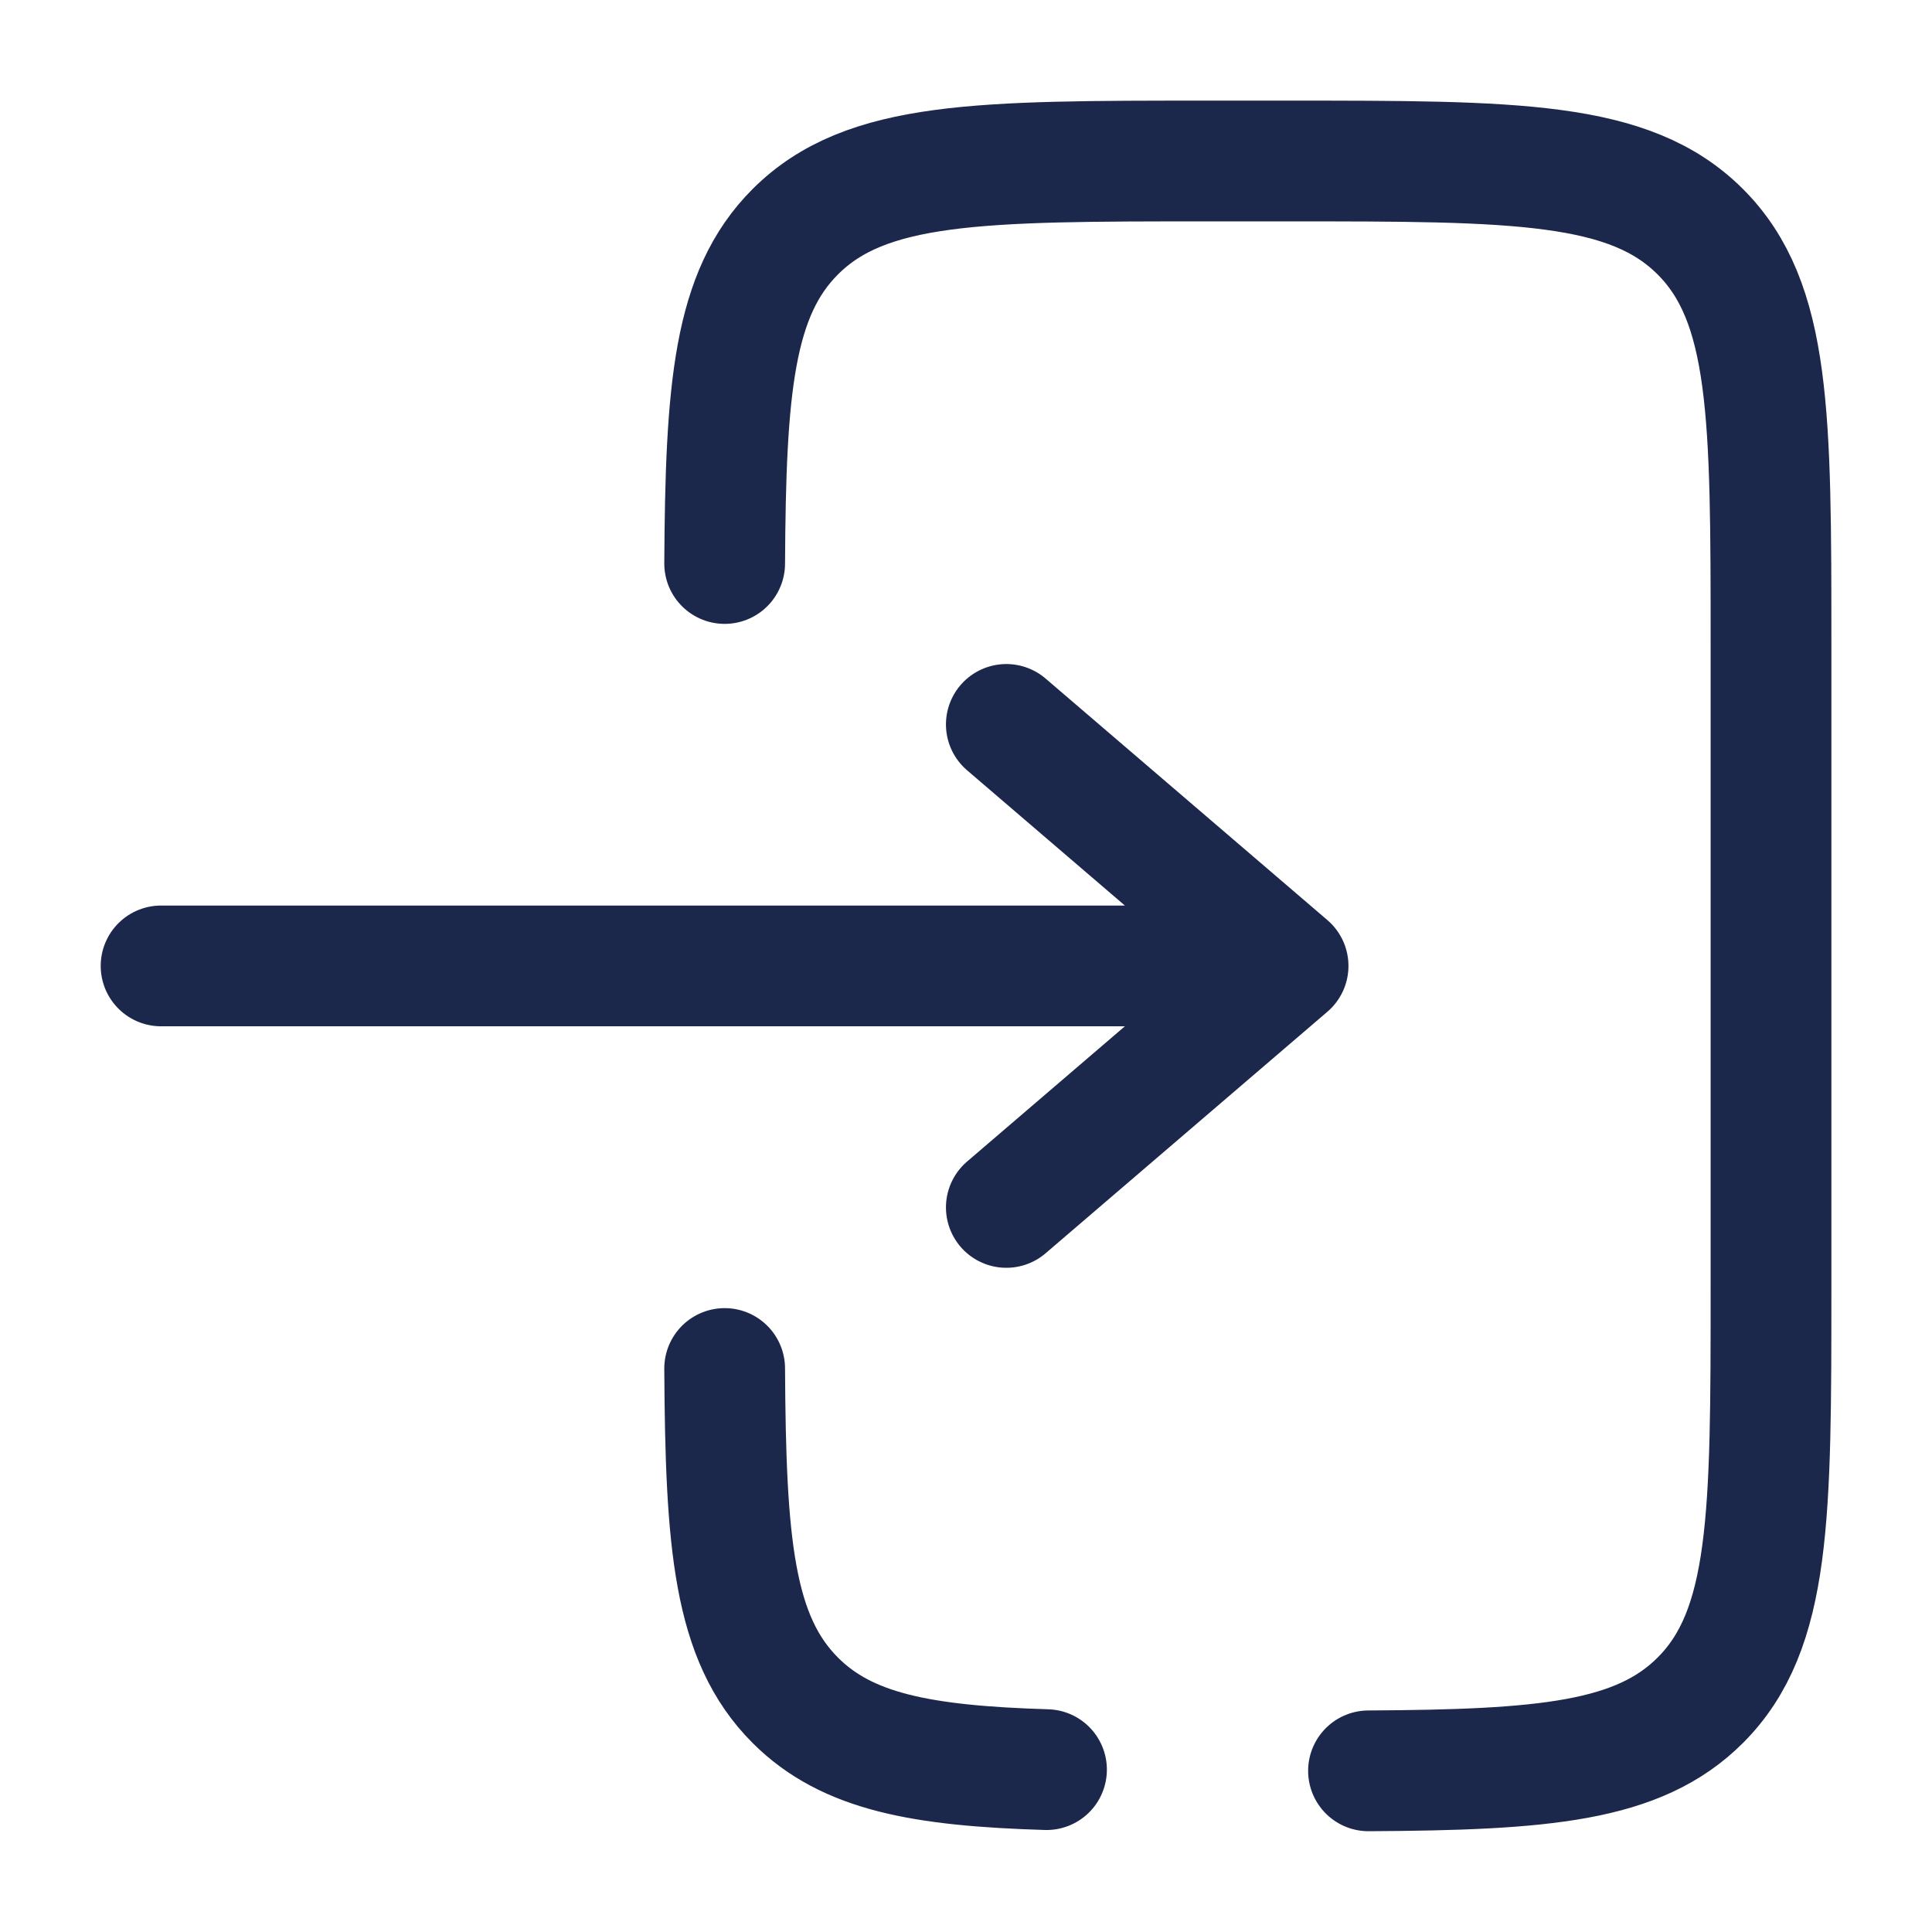
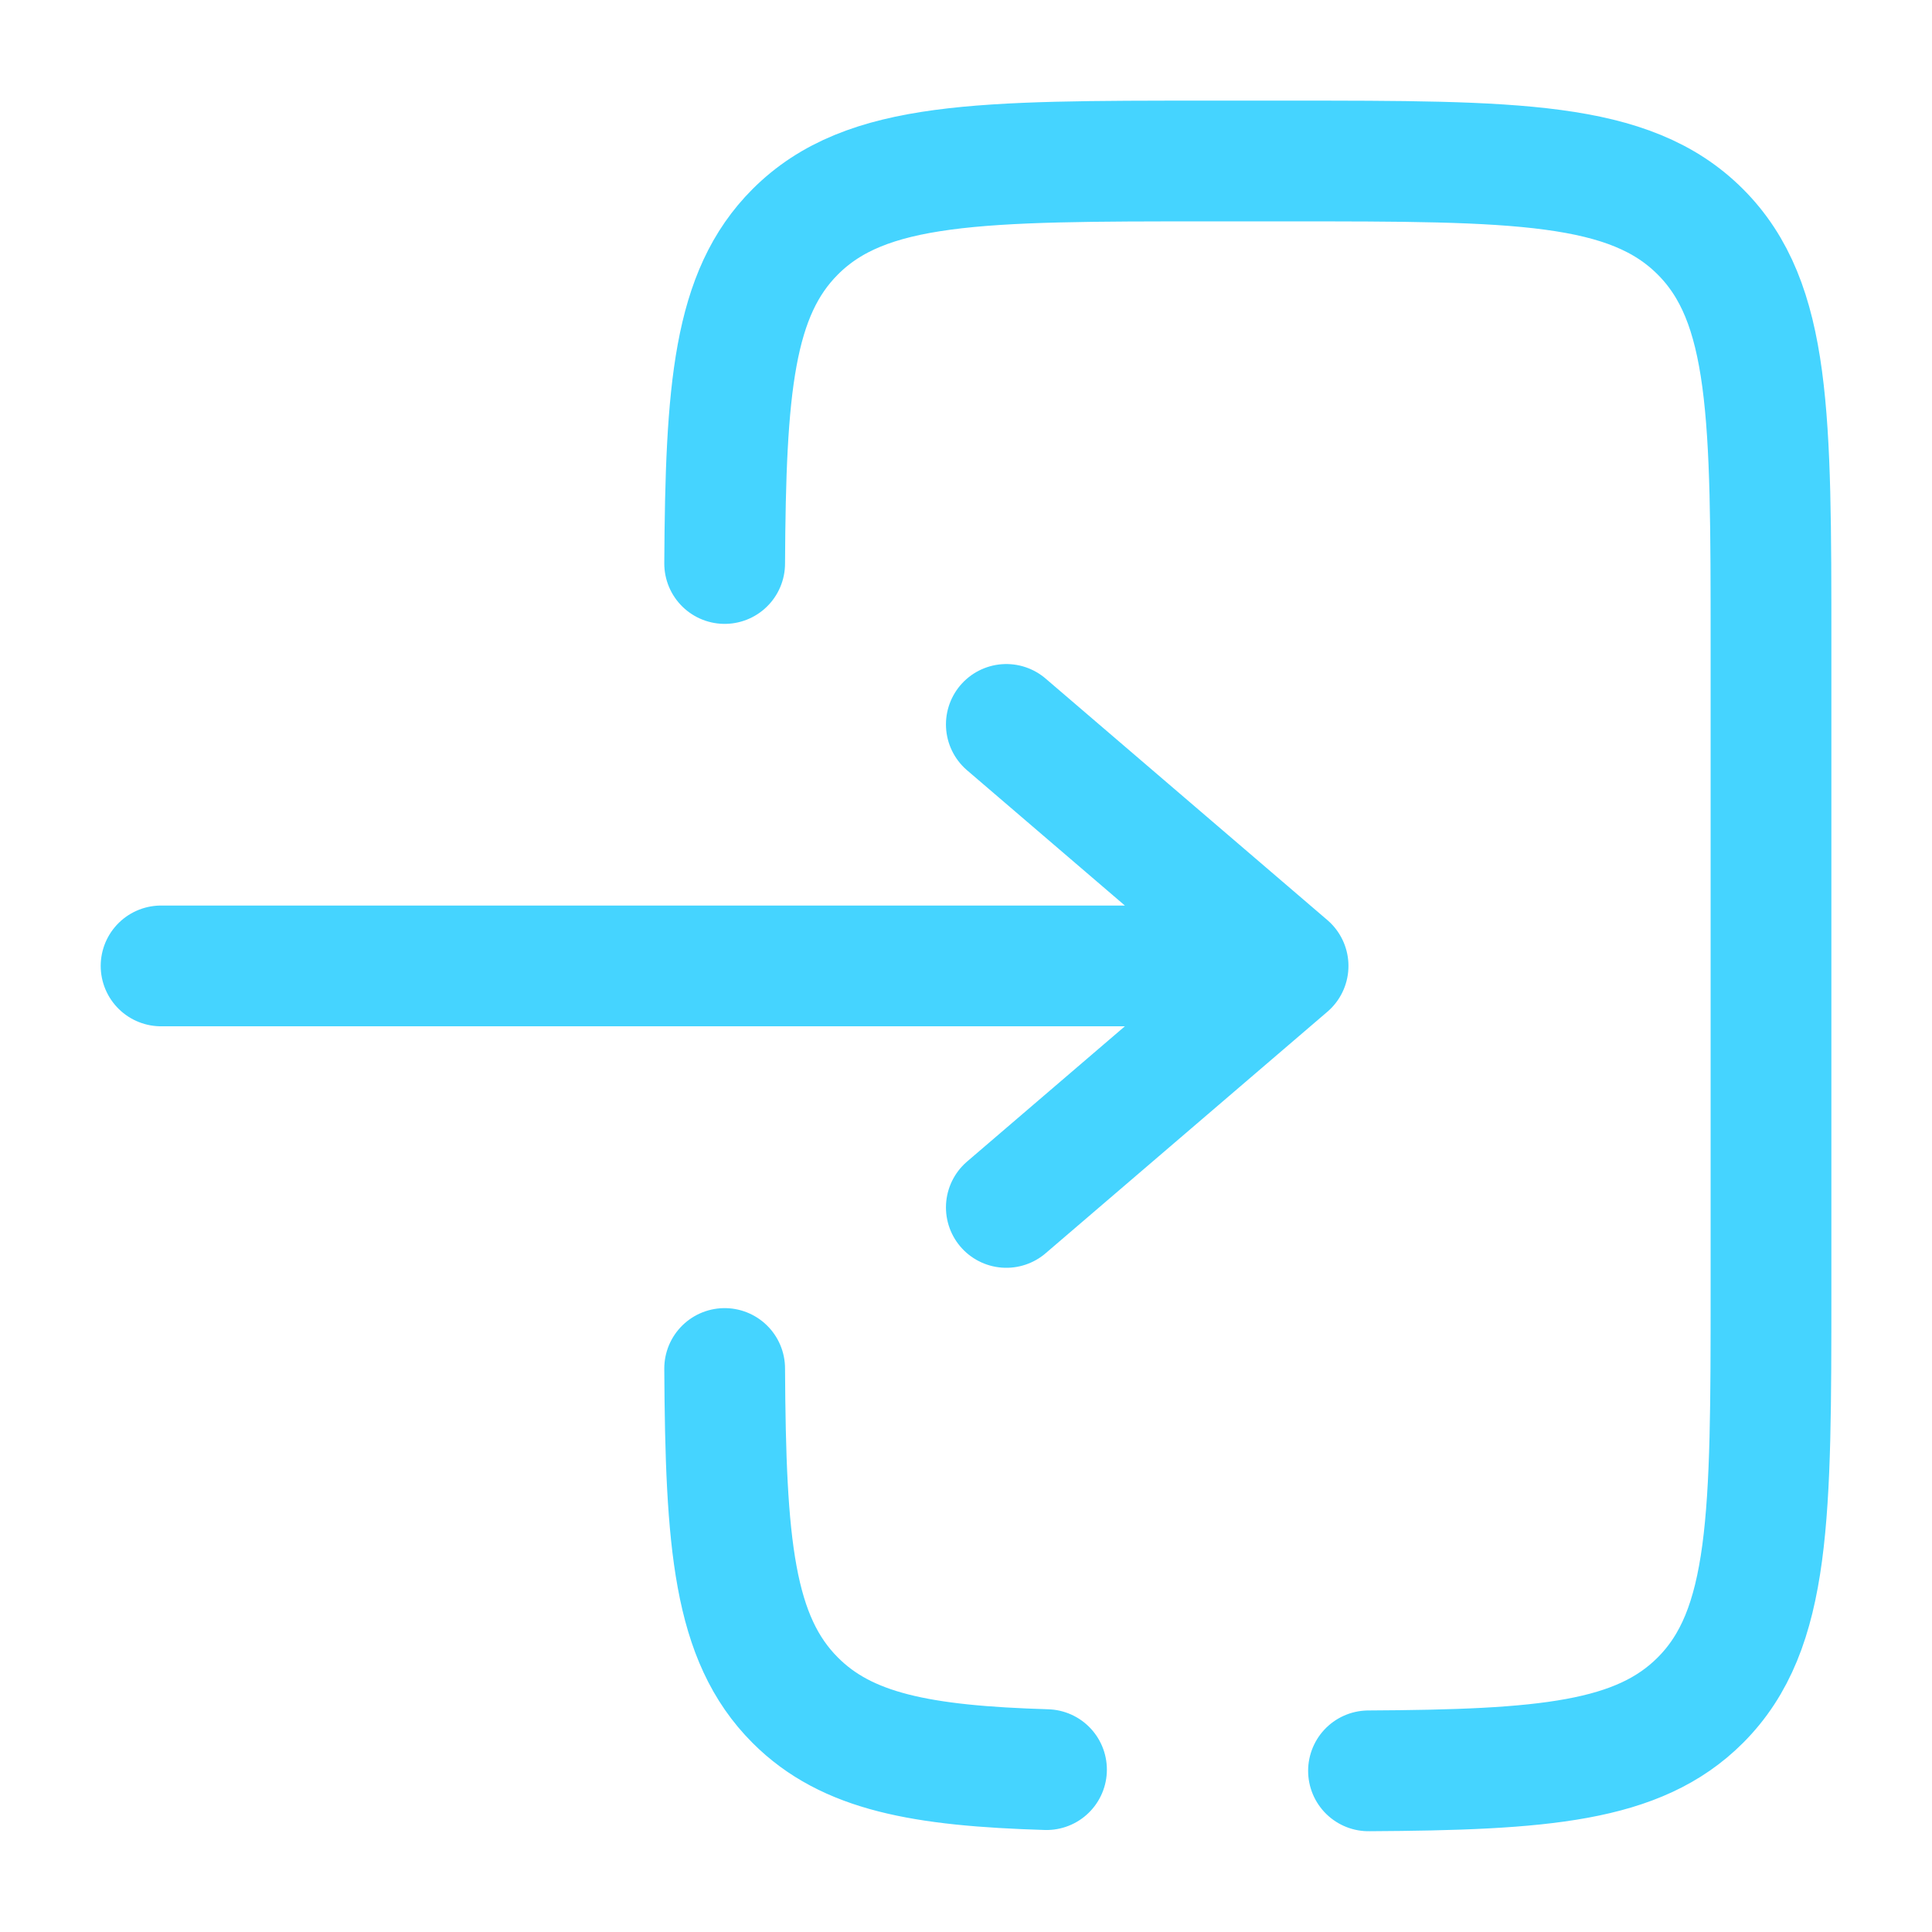
<svg xmlns="http://www.w3.org/2000/svg" width="800px" height="800px" viewBox="0 0 24 24" fill="none">
-   <path d="M2.001 11.999L16.001 11.999M16.001 11.999L12.501 8.999M16.001 11.999L12.501 14.999" stroke="#1C274C" stroke-width="1.5" stroke-linecap="round" stroke-linejoin="round" />
-   <path d="M9.002 7C9.014 4.825 9.111 3.647 9.879 2.879C10.758 2 12.172 2 15 2L16 2C18.829 2 20.243 2 21.122 2.879C22 3.757 22 5.172 22 8L22 16C22 18.828 22 20.243 21.122 21.121C20.353 21.89 19.175 21.986 17 21.998M9.002 17C9.014 19.175 9.111 20.353 9.879 21.121C10.52 21.763 11.447 21.936 13 21.983" stroke="#1C274C" stroke-width="1.5" stroke-linecap="round" />
+   <path d="M2.001 11.999L16.001 11.999M16.001 11.999L12.501 8.999M16.001 11.999L12.501 14.999" stroke="#45d4ff" stroke-width="1.5" stroke-linecap="round" stroke-linejoin="round" />
+   <path d="M9.002 7C9.014 4.825 9.111 3.647 9.879 2.879C10.758 2 12.172 2 15 2L16 2C18.829 2 20.243 2 21.122 2.879C22 3.757 22 5.172 22 8L22 16C22 18.828 22 20.243 21.122 21.121C20.353 21.89 19.175 21.986 17 21.998M9.002 17C9.014 19.175 9.111 20.353 9.879 21.121C10.52 21.763 11.447 21.936 13 21.983" stroke="#45d4ff" stroke-width="1.5" stroke-linecap="round" />
</svg>
